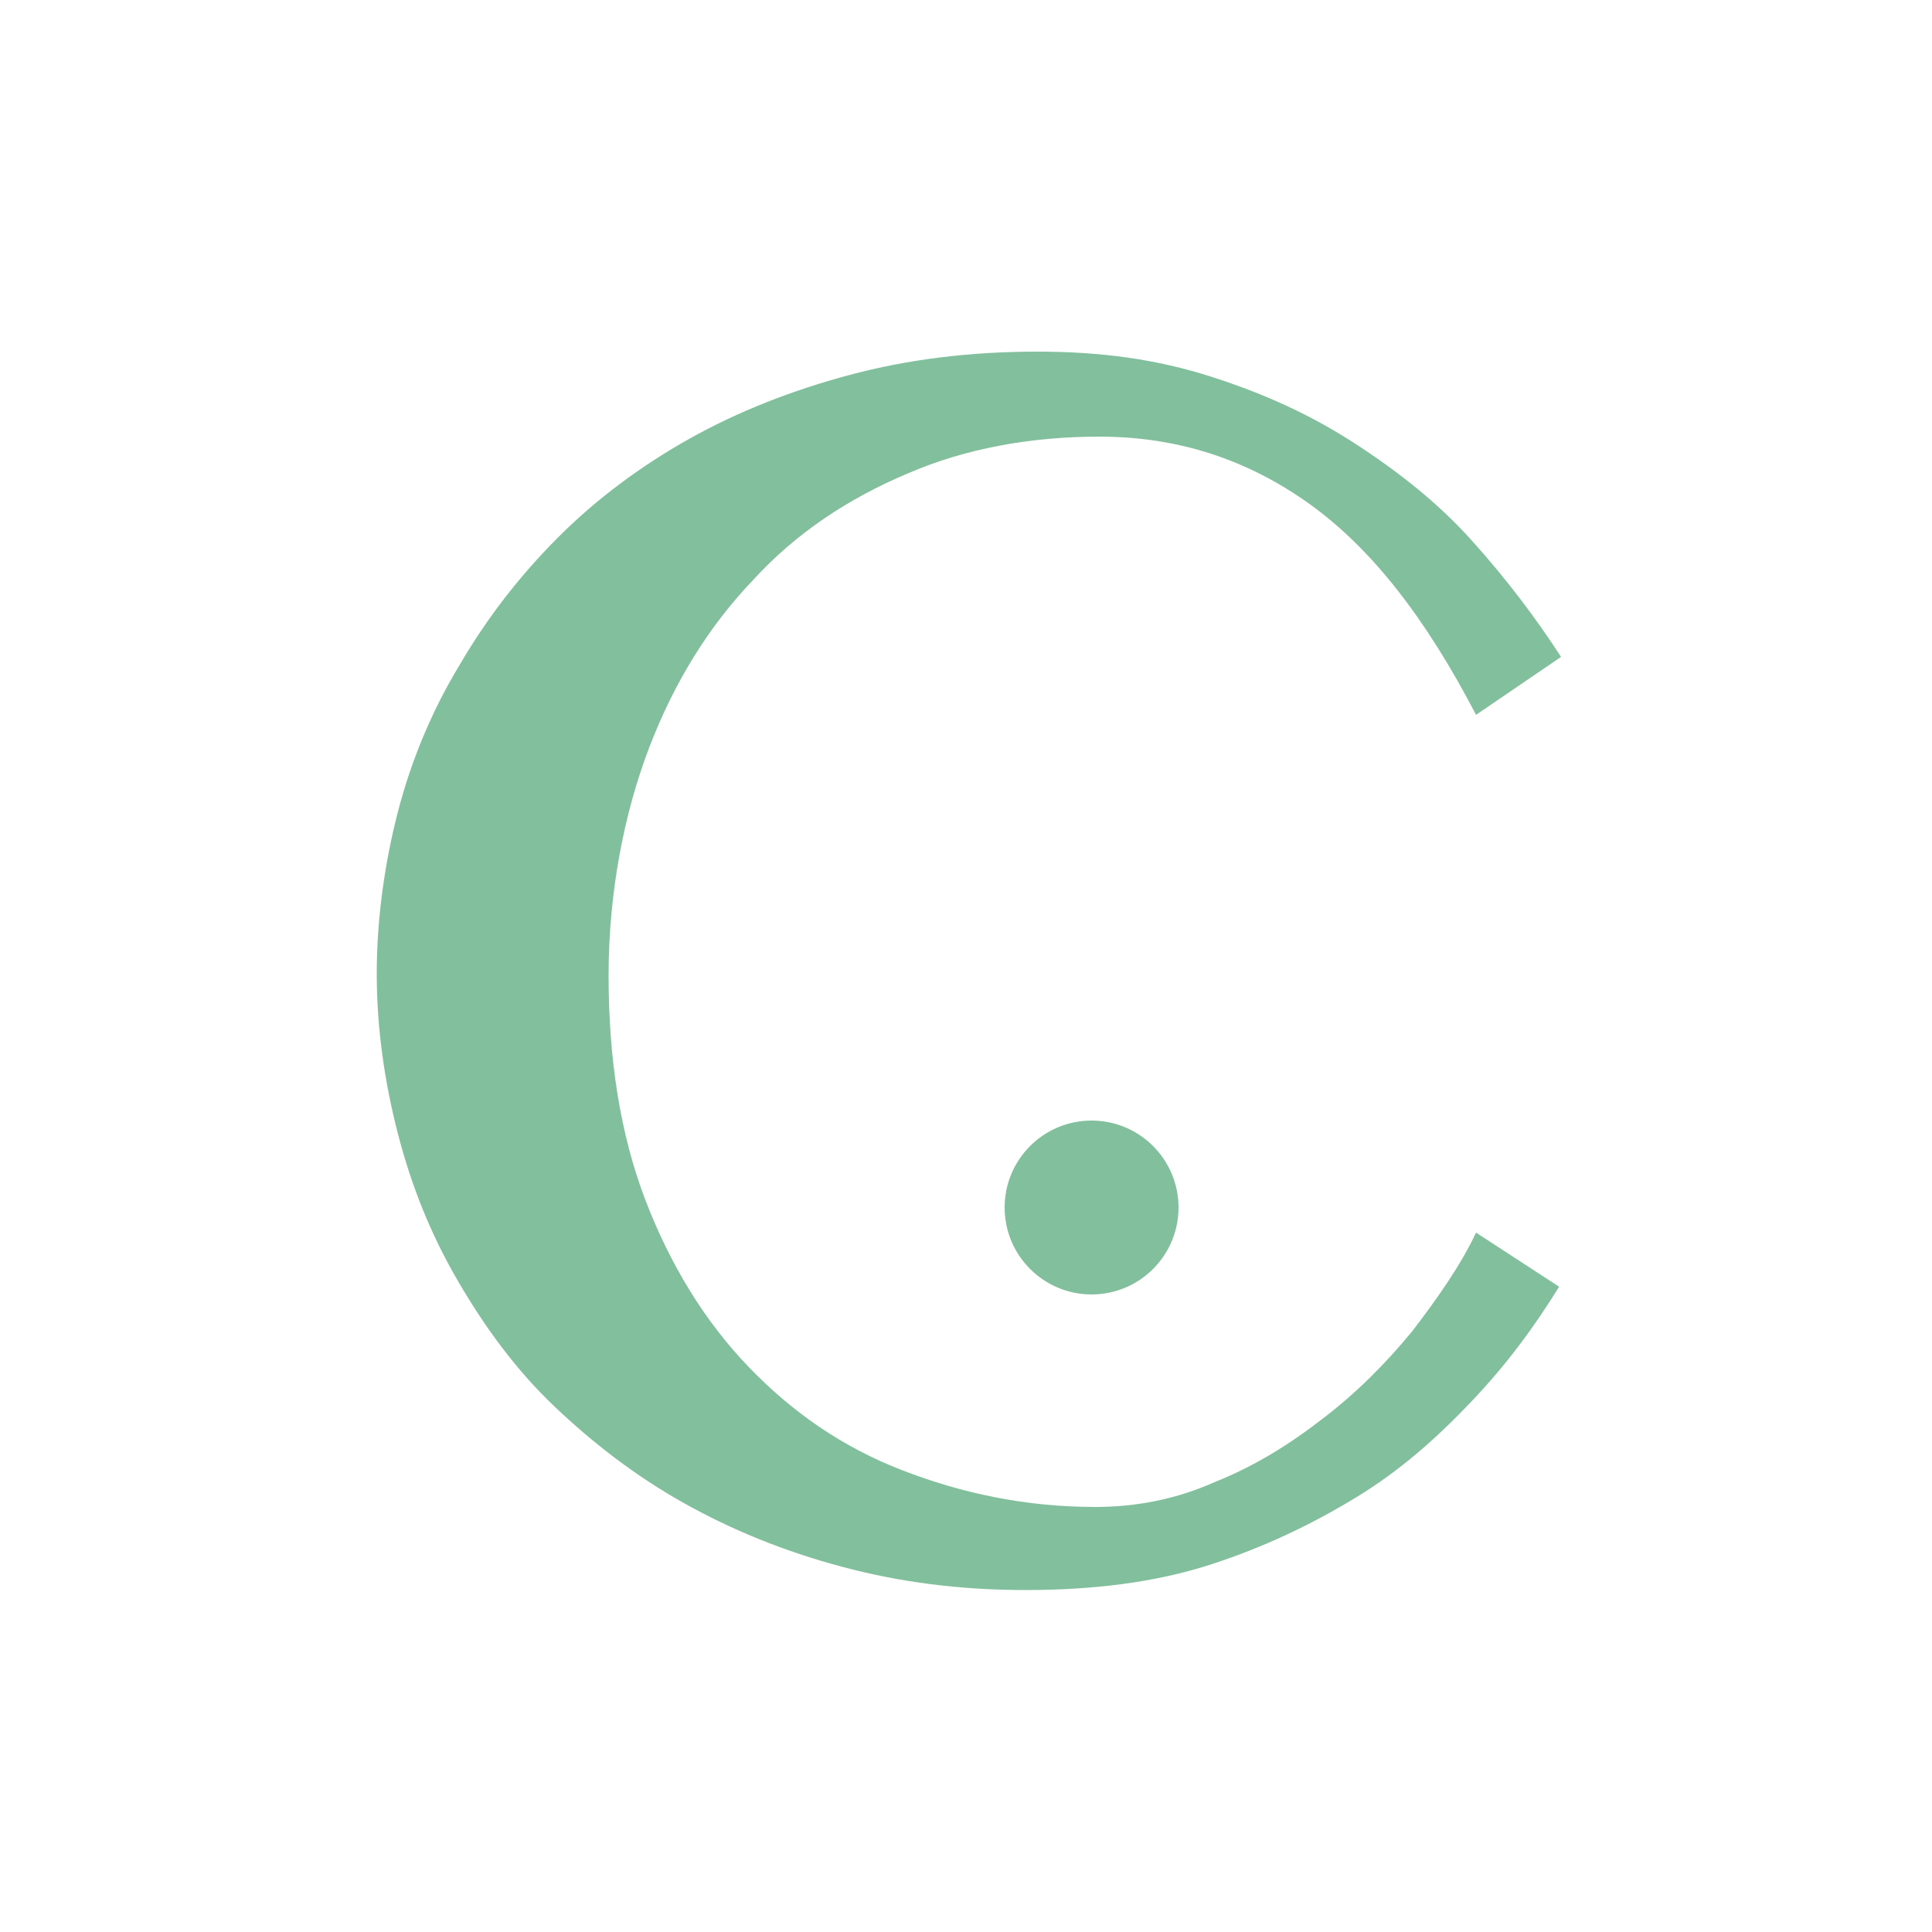
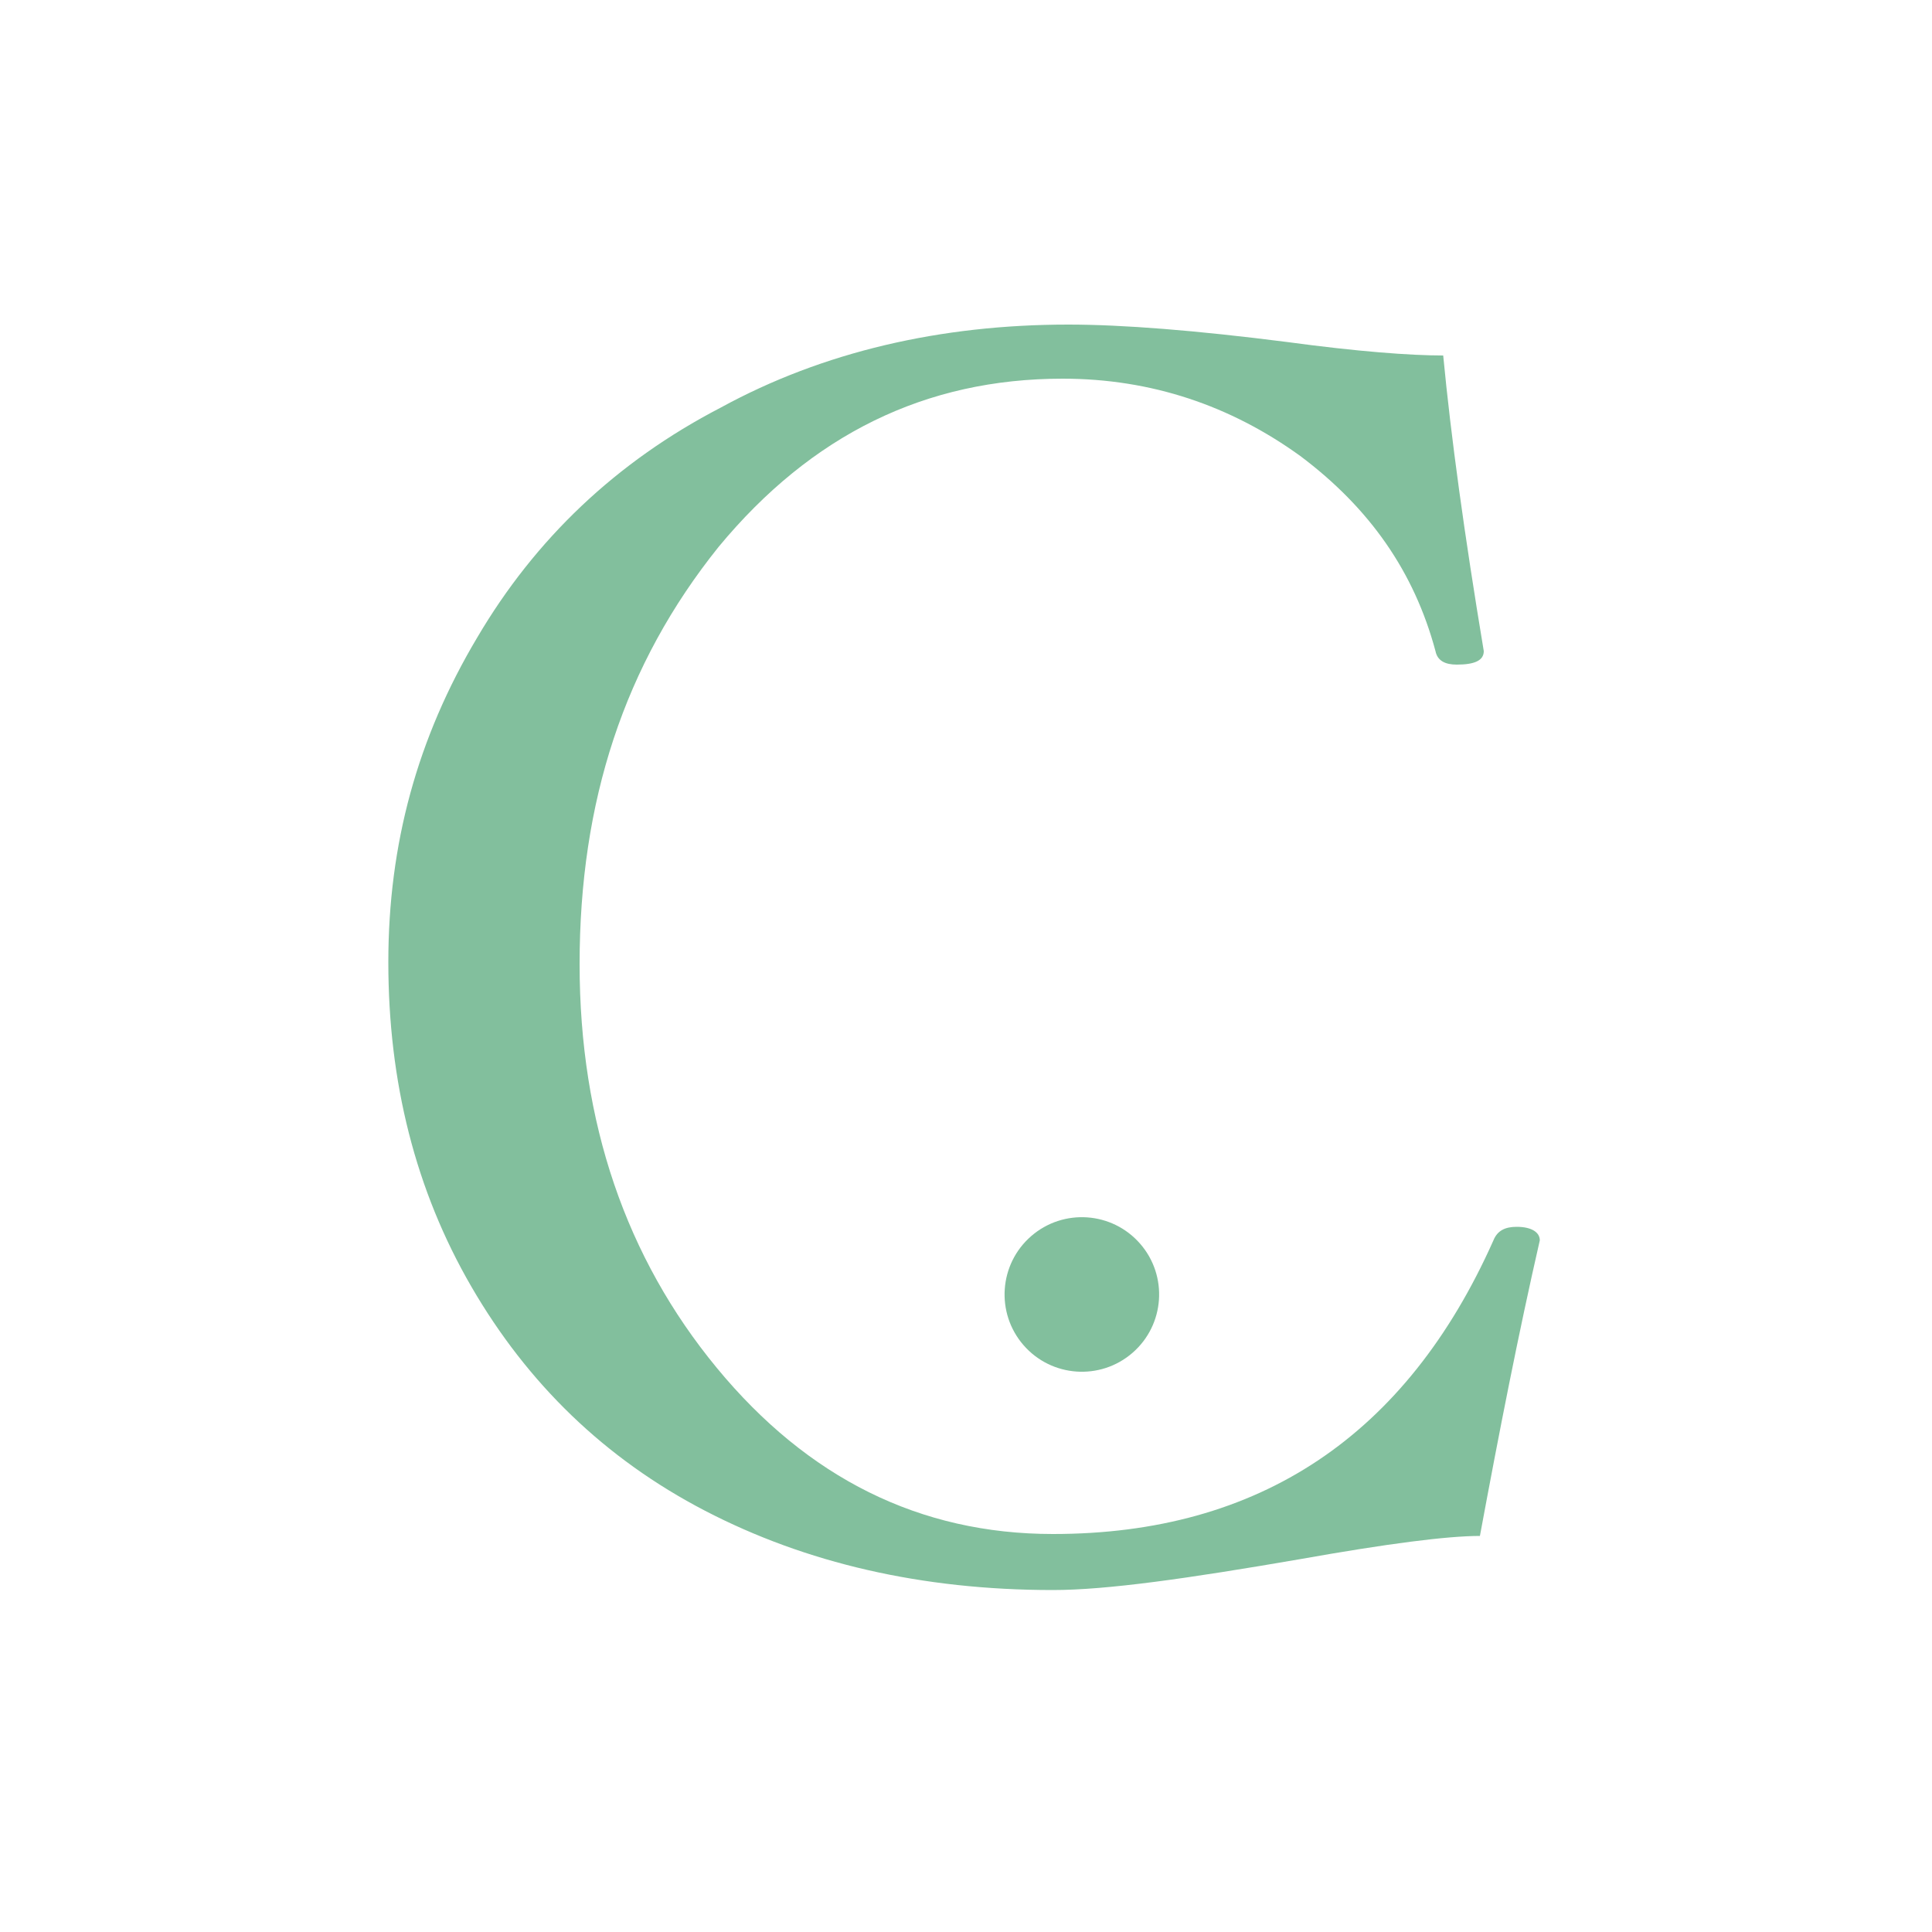
<svg xmlns="http://www.w3.org/2000/svg" version="1.1" id="Layer_1" x="0px" y="0px" viewBox="0 0 100 100" style="enable-background:new 0 0 100 100;" xml:space="preserve">
  <style type="text/css">
	.st0{fill:#82BF9D;}
</style>
  <g>
-     <path class="st0" d="M31.5,50.5c0,4.3,0.6,8.2,1.9,11.6c1.3,3.4,3.1,6.3,5.3,8.6c2.3,2.4,4.9,4.2,8,5.4c3.1,1.2,6.4,1.9,10,1.9   c2.1,0,4.2-0.4,6.2-1.3c2-0.8,3.8-1.9,5.6-3.3c1.7-1.3,3.2-2.8,4.6-4.5c1.3-1.7,2.5-3.4,3.3-5.1l4.3,2.8c-1.3,2.1-2.7,4-4.5,5.9   s-3.7,3.6-6,5c-2.3,1.4-4.8,2.6-7.6,3.5c-2.8,0.9-6,1.3-9.5,1.3c-3.4,0-6.5-0.4-9.5-1.2c-3-0.8-5.7-1.9-8.2-3.3   c-2.5-1.4-4.7-3.1-6.7-5s-3.6-4.1-5-6.5c-1.4-2.4-2.4-4.9-3.1-7.6c-0.7-2.7-1.1-5.5-1.1-8.3s0.4-5.7,1.1-8.4   c0.7-2.7,1.8-5.3,3.2-7.6c1.4-2.4,3.1-4.6,5.1-6.6c2-2,4.3-3.7,6.8-5.1c2.5-1.4,5.3-2.5,8.3-3.3c3-0.8,6.2-1.2,9.7-1.2   c3.3,0,6.2,0.4,9,1.3s5.2,2,7.5,3.5c2.3,1.5,4.3,3.1,6,5C78,30,79.5,32,80.8,34l-4.4,3c-2.6-5-5.4-8.6-8.6-10.9   c-3.2-2.3-6.8-3.5-10.9-3.5c-3.5,0-6.9,0.6-9.9,1.9c-3.1,1.3-5.8,3.1-8,5.5c-2.3,2.4-4.1,5.3-5.4,8.7S31.5,46.2,31.5,50.5z" />
+     <path class="st0" d="M79.7,64.2c-1.1,4.8-2.1,9.9-3.1,15.3c-1.7,0-4.8,0.4-9.3,1.2c-5.8,1-10,1.6-12.8,1.6c-6.8,0-12.8-1.4-18-4.1   c-5.2-2.7-9.2-6.6-12.1-11.6c-2.9-5-4.3-10.6-4.3-16.8c0-6.1,1.5-11.6,4.6-16.8c3-5.1,7.2-9.1,12.6-11.9c5.3-2.9,11.4-4.3,18-4.3   c2.8,0,6.6,0.3,11.3,0.9c3.7,0.5,6.4,0.7,8.1,0.7c0.4,4.2,1.1,9.3,2.1,15.3c0,0.5-0.5,0.7-1.4,0.7c-0.6,0-1-0.2-1.1-0.7   c-1.1-4.1-3.4-7.4-7-10.1c-3.6-2.6-7.7-4-12.3-4c-7.1,0-13,2.9-17.8,8.7C32.3,34.4,30,41.5,30,49.9c0,8.2,2.4,15.2,7.1,20.9   c4.7,5.7,10.5,8.6,17.4,8.6c10.7,0,18.3-5.1,22.8-15.2c0.2-0.5,0.6-0.7,1.2-0.7C79.3,63.5,79.7,63.8,79.7,64.2z" />
  </g>
-   <circle class="st0" cx="56.5" cy="62.5" r="4.5" />
+   <ellipse transform="matrix(0.7548 -0.6559 0.6559 0.7548 -30.2175 53.1603)" class="st0" cx="56" cy="67" rx="4" ry="4" />
</svg>
